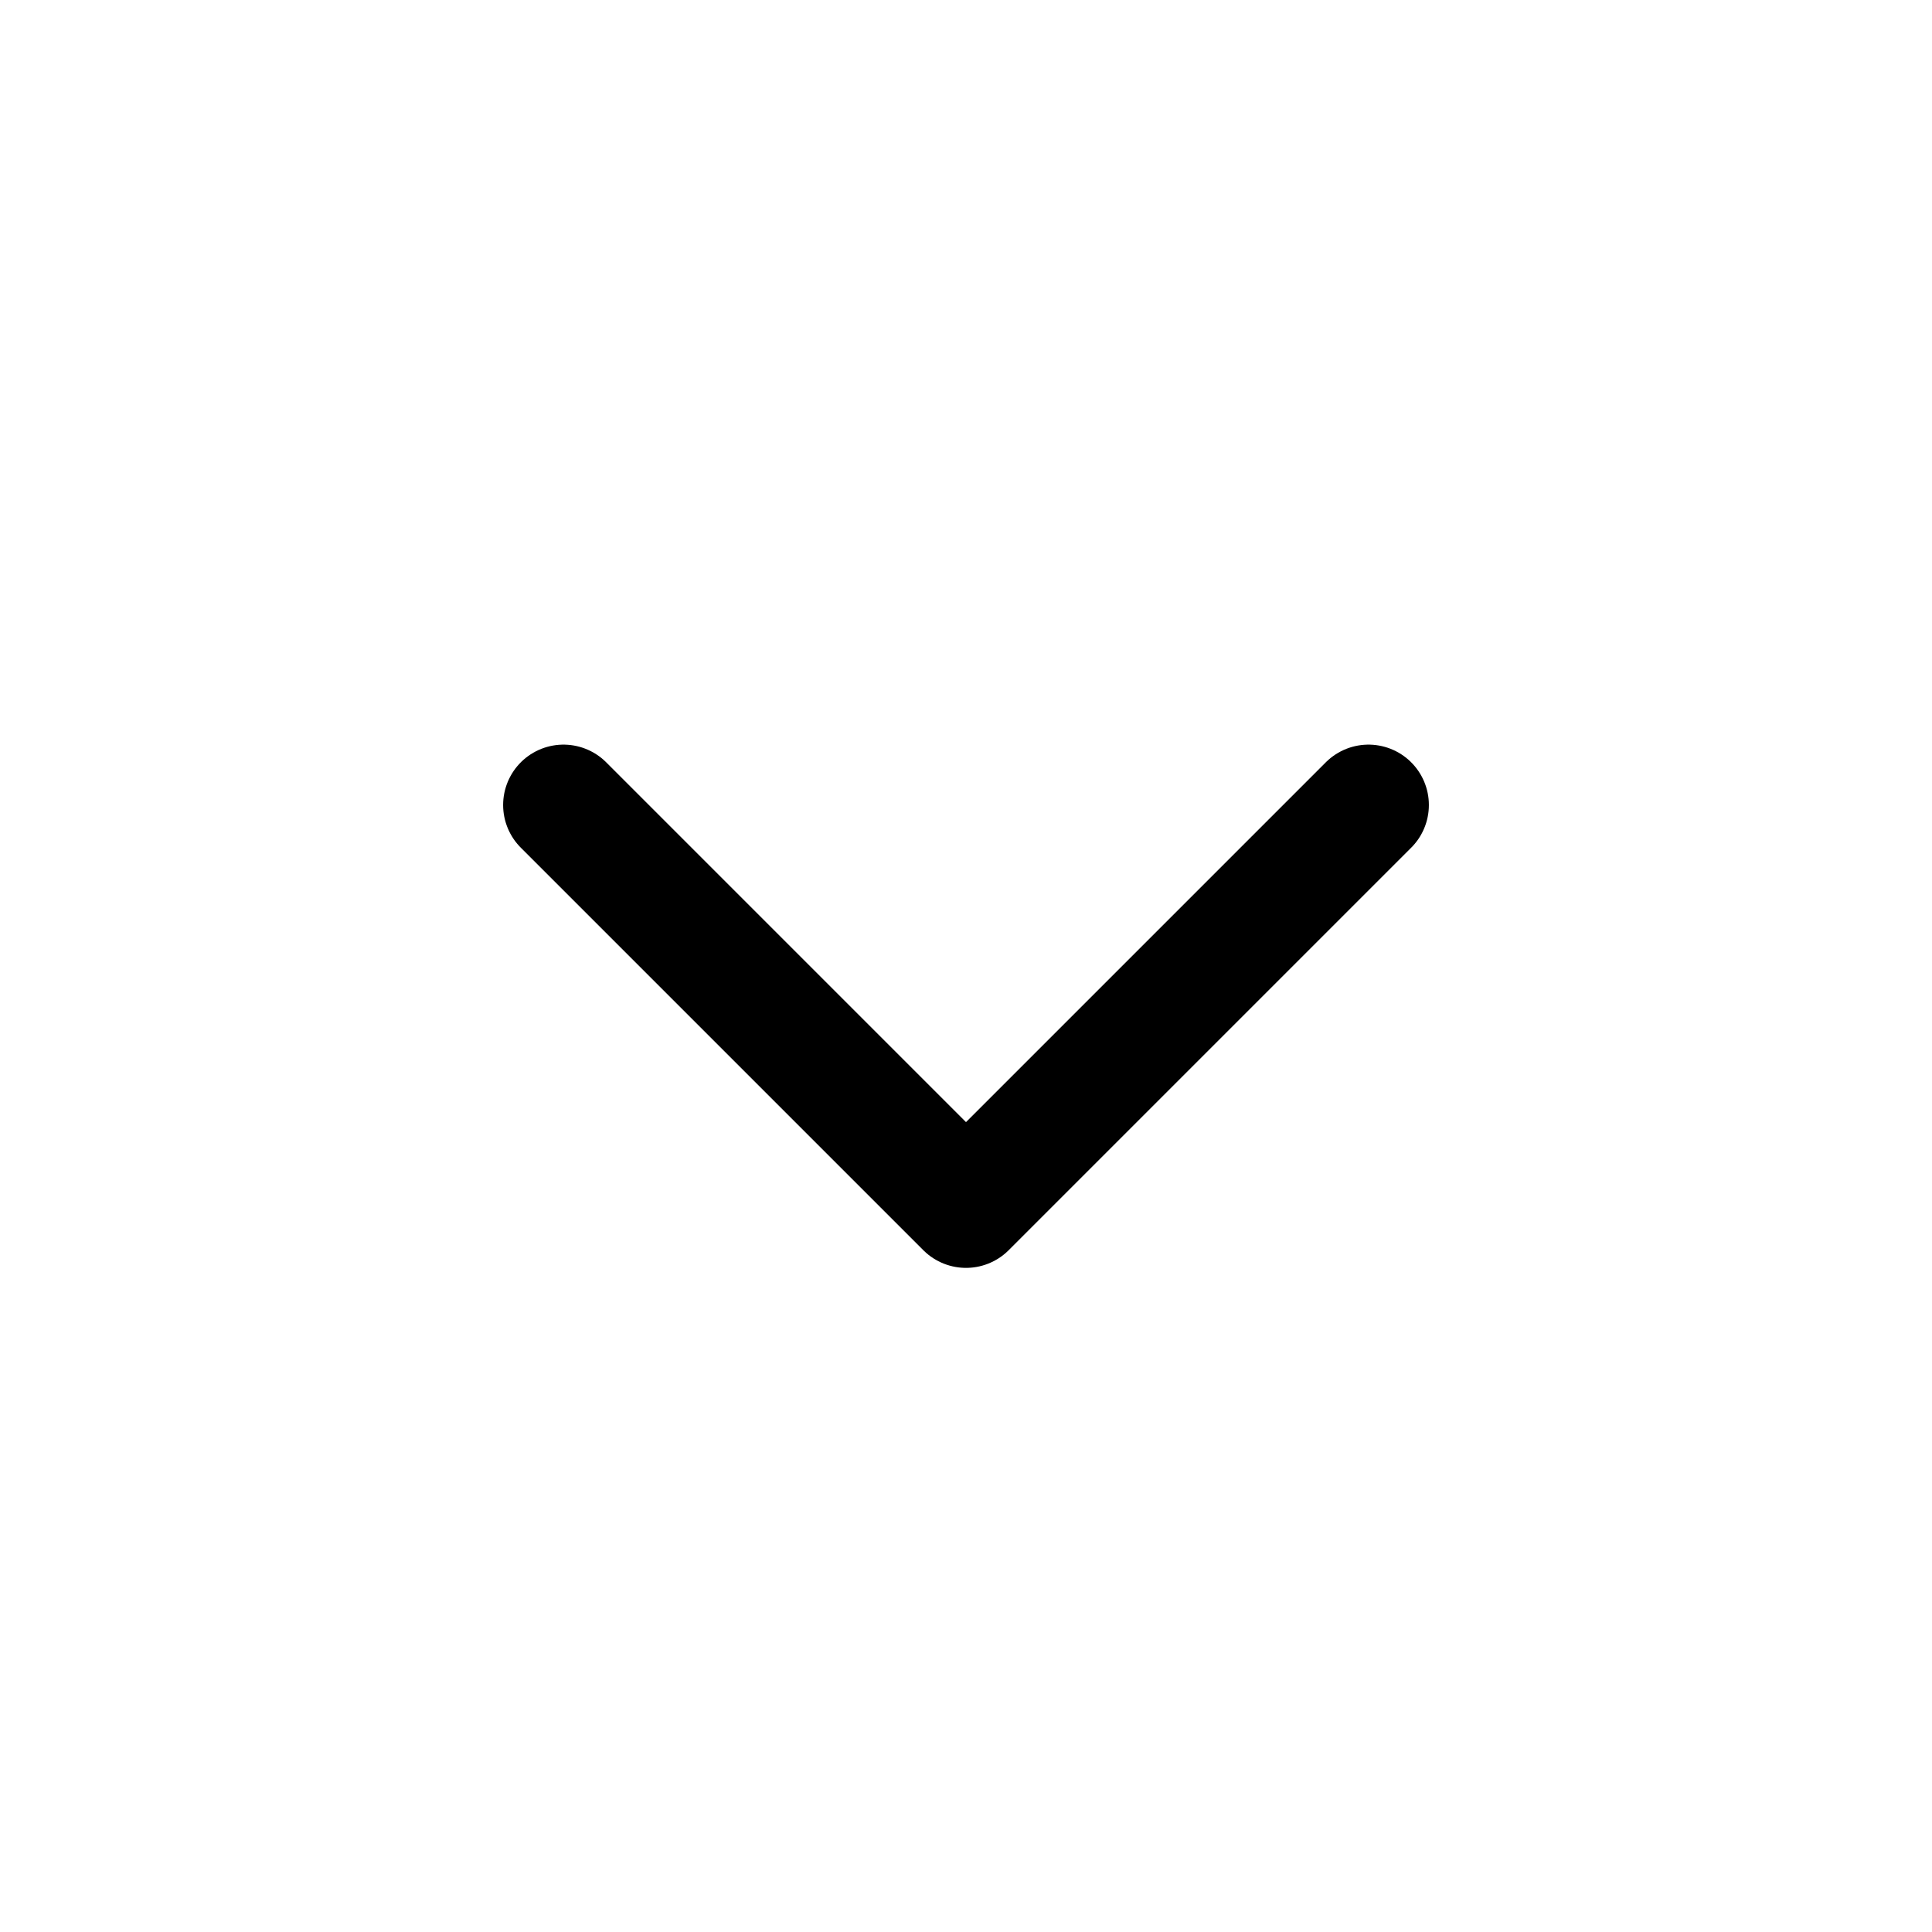
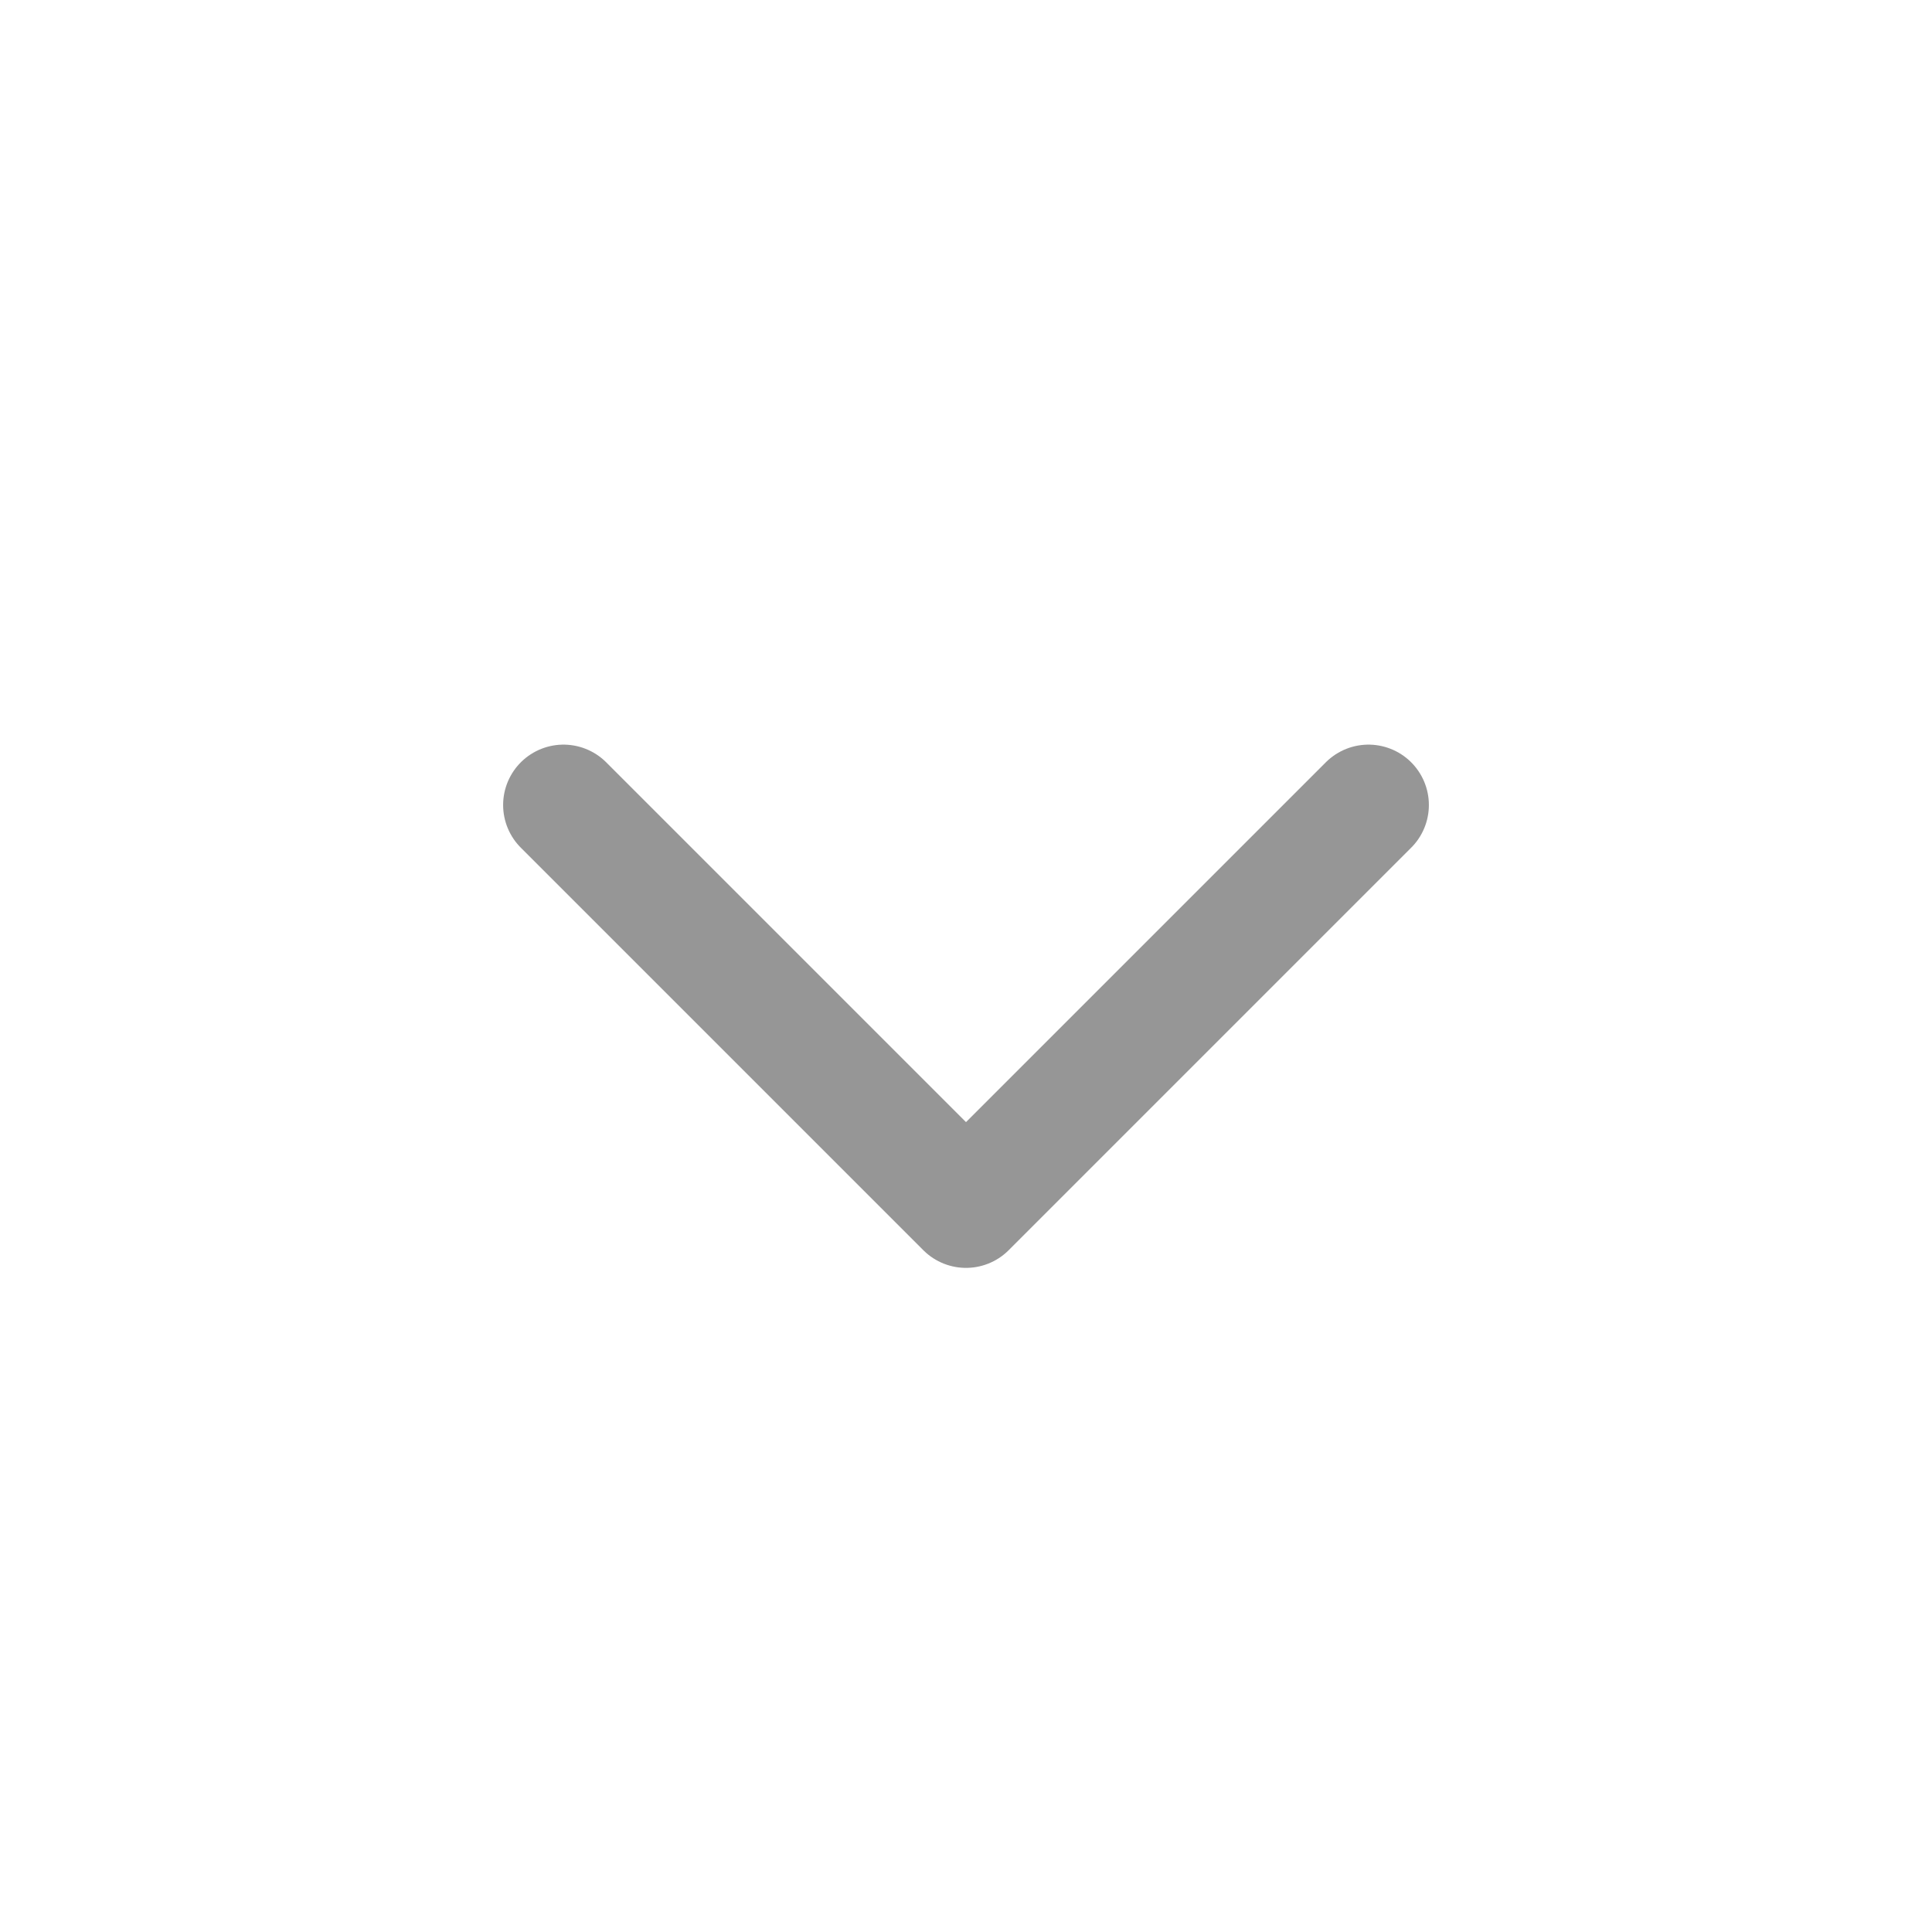
<svg xmlns="http://www.w3.org/2000/svg" width="24" height="24" viewBox="0 0 24 24" fill="none">
-   <path d="M7 10L12 15L17 10" stroke="black" stroke-width="1.5" stroke-linecap="round" stroke-linejoin="round" />
+   <path d="M7 10L12 15L17 10" stroke="#969696" stroke-width="1.5" stroke-linecap="round" stroke-linejoin="round" />
</svg>
